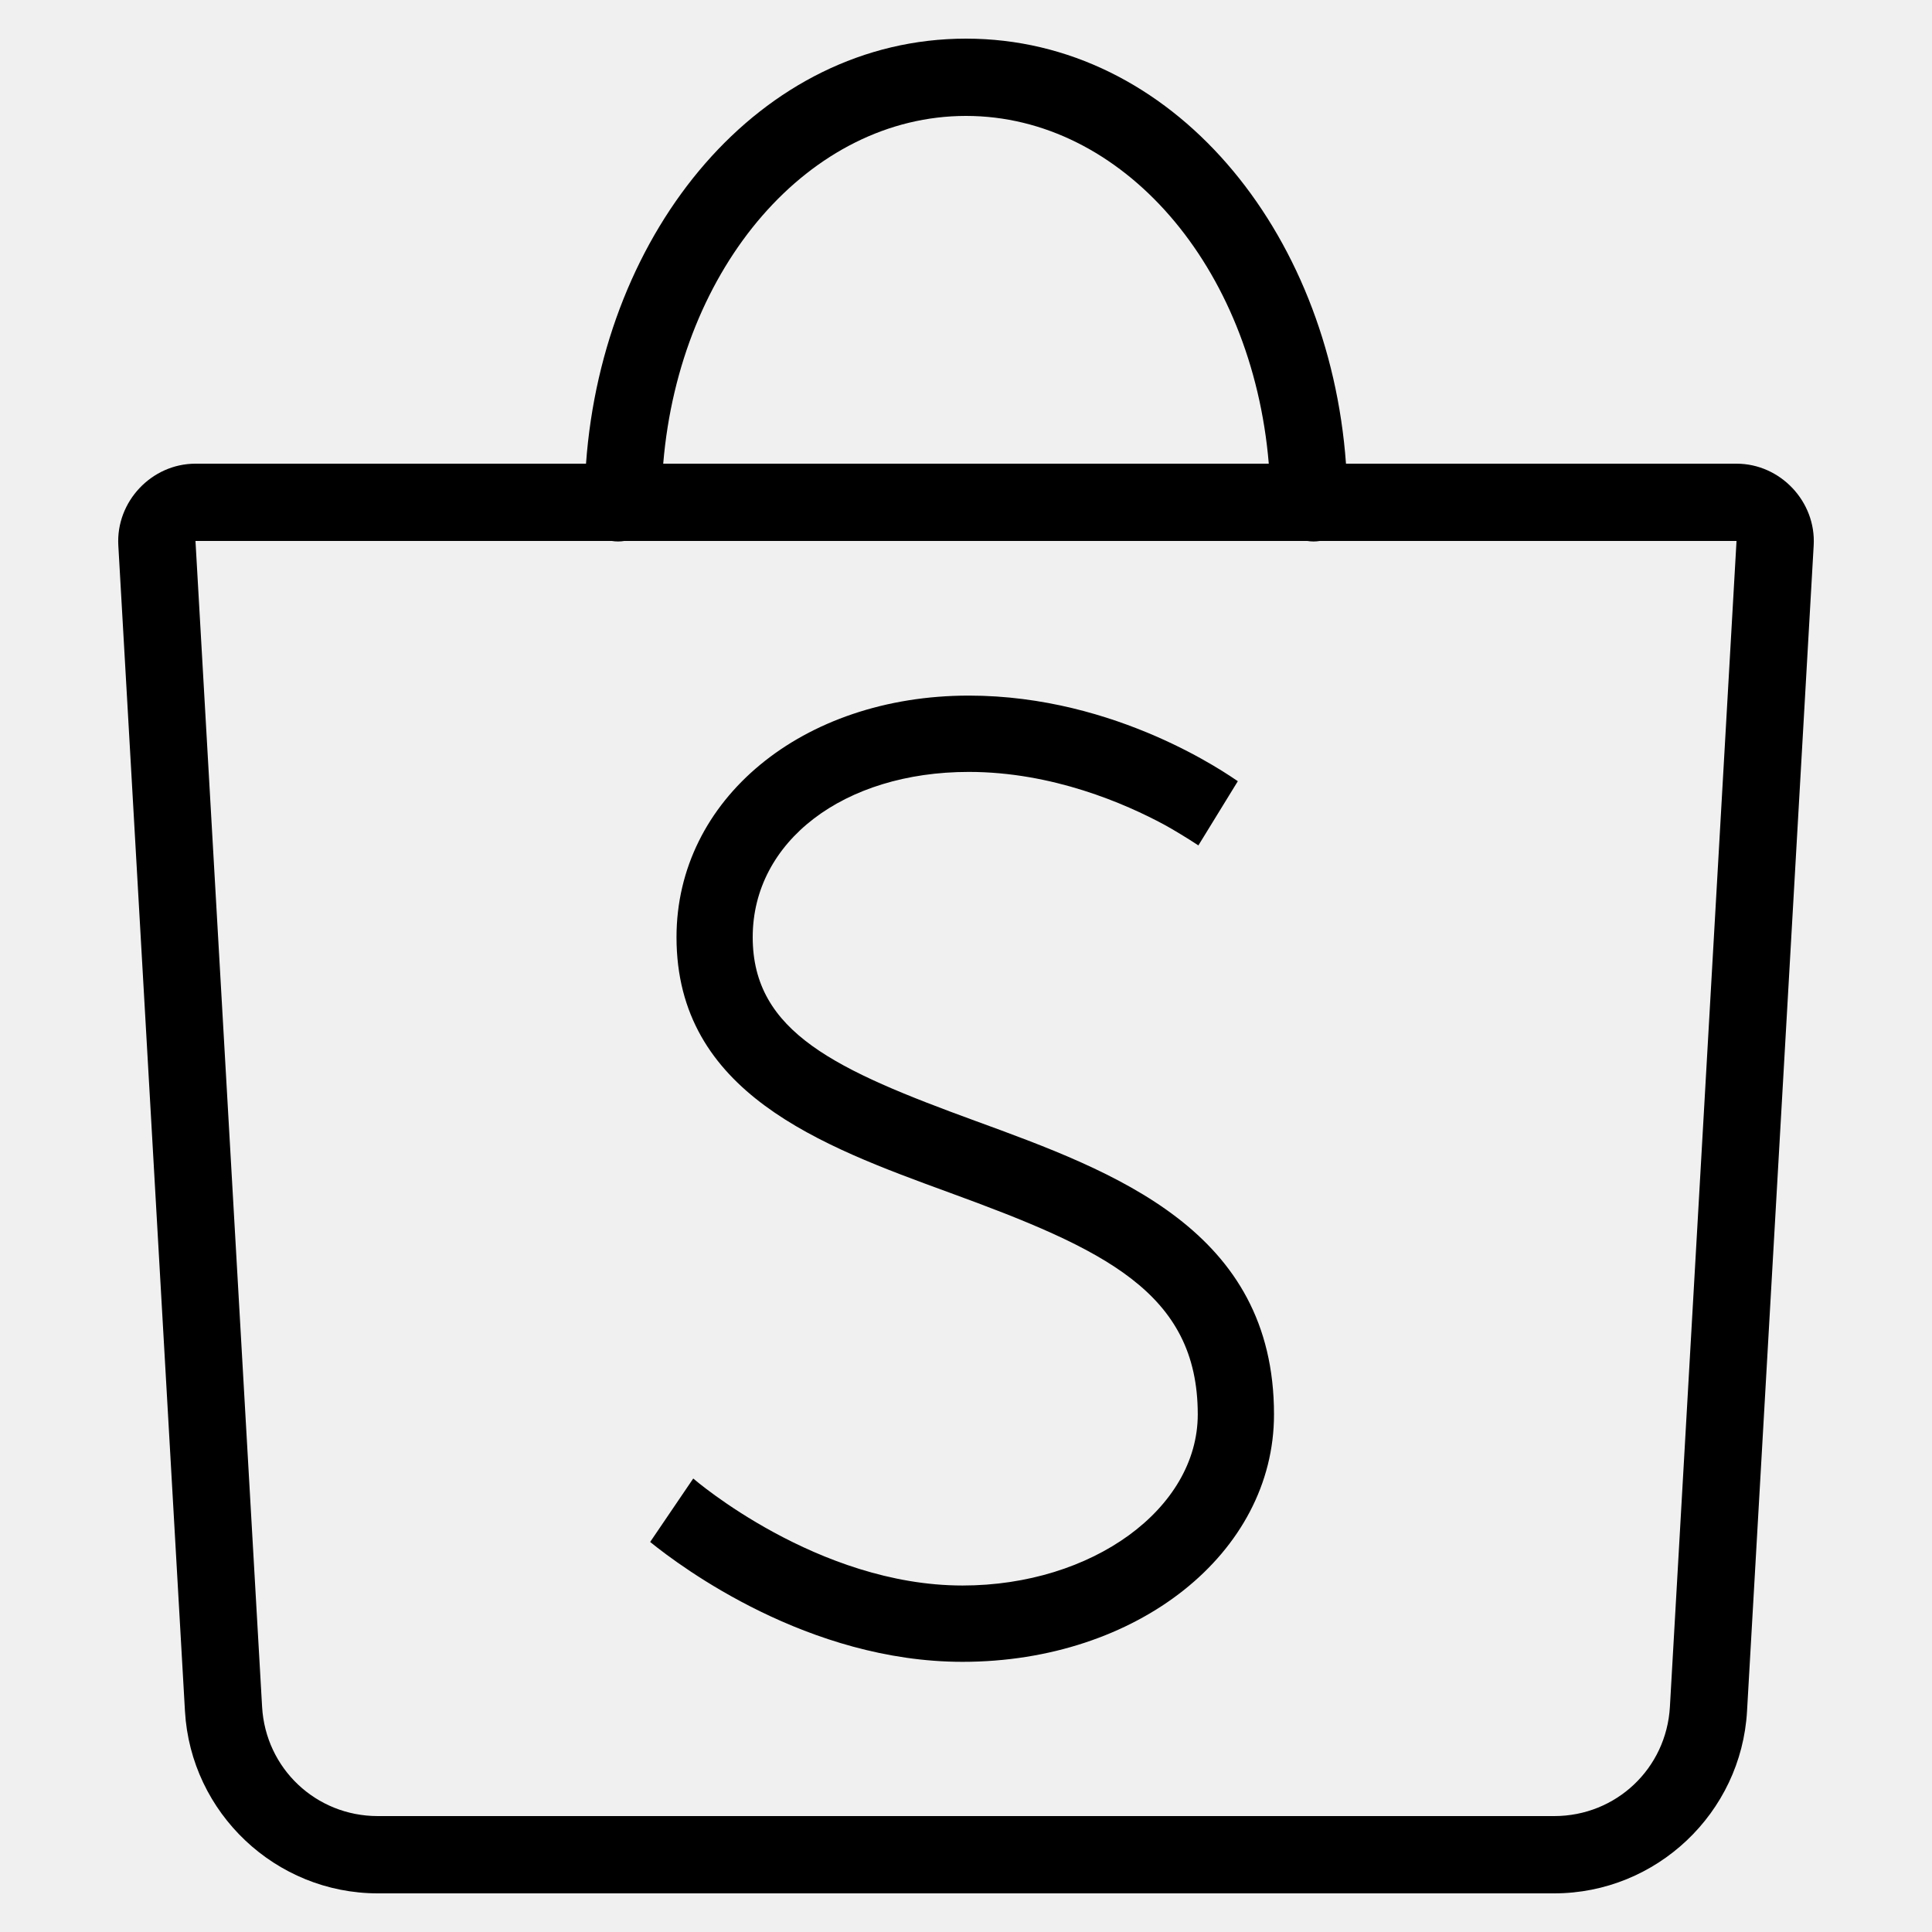
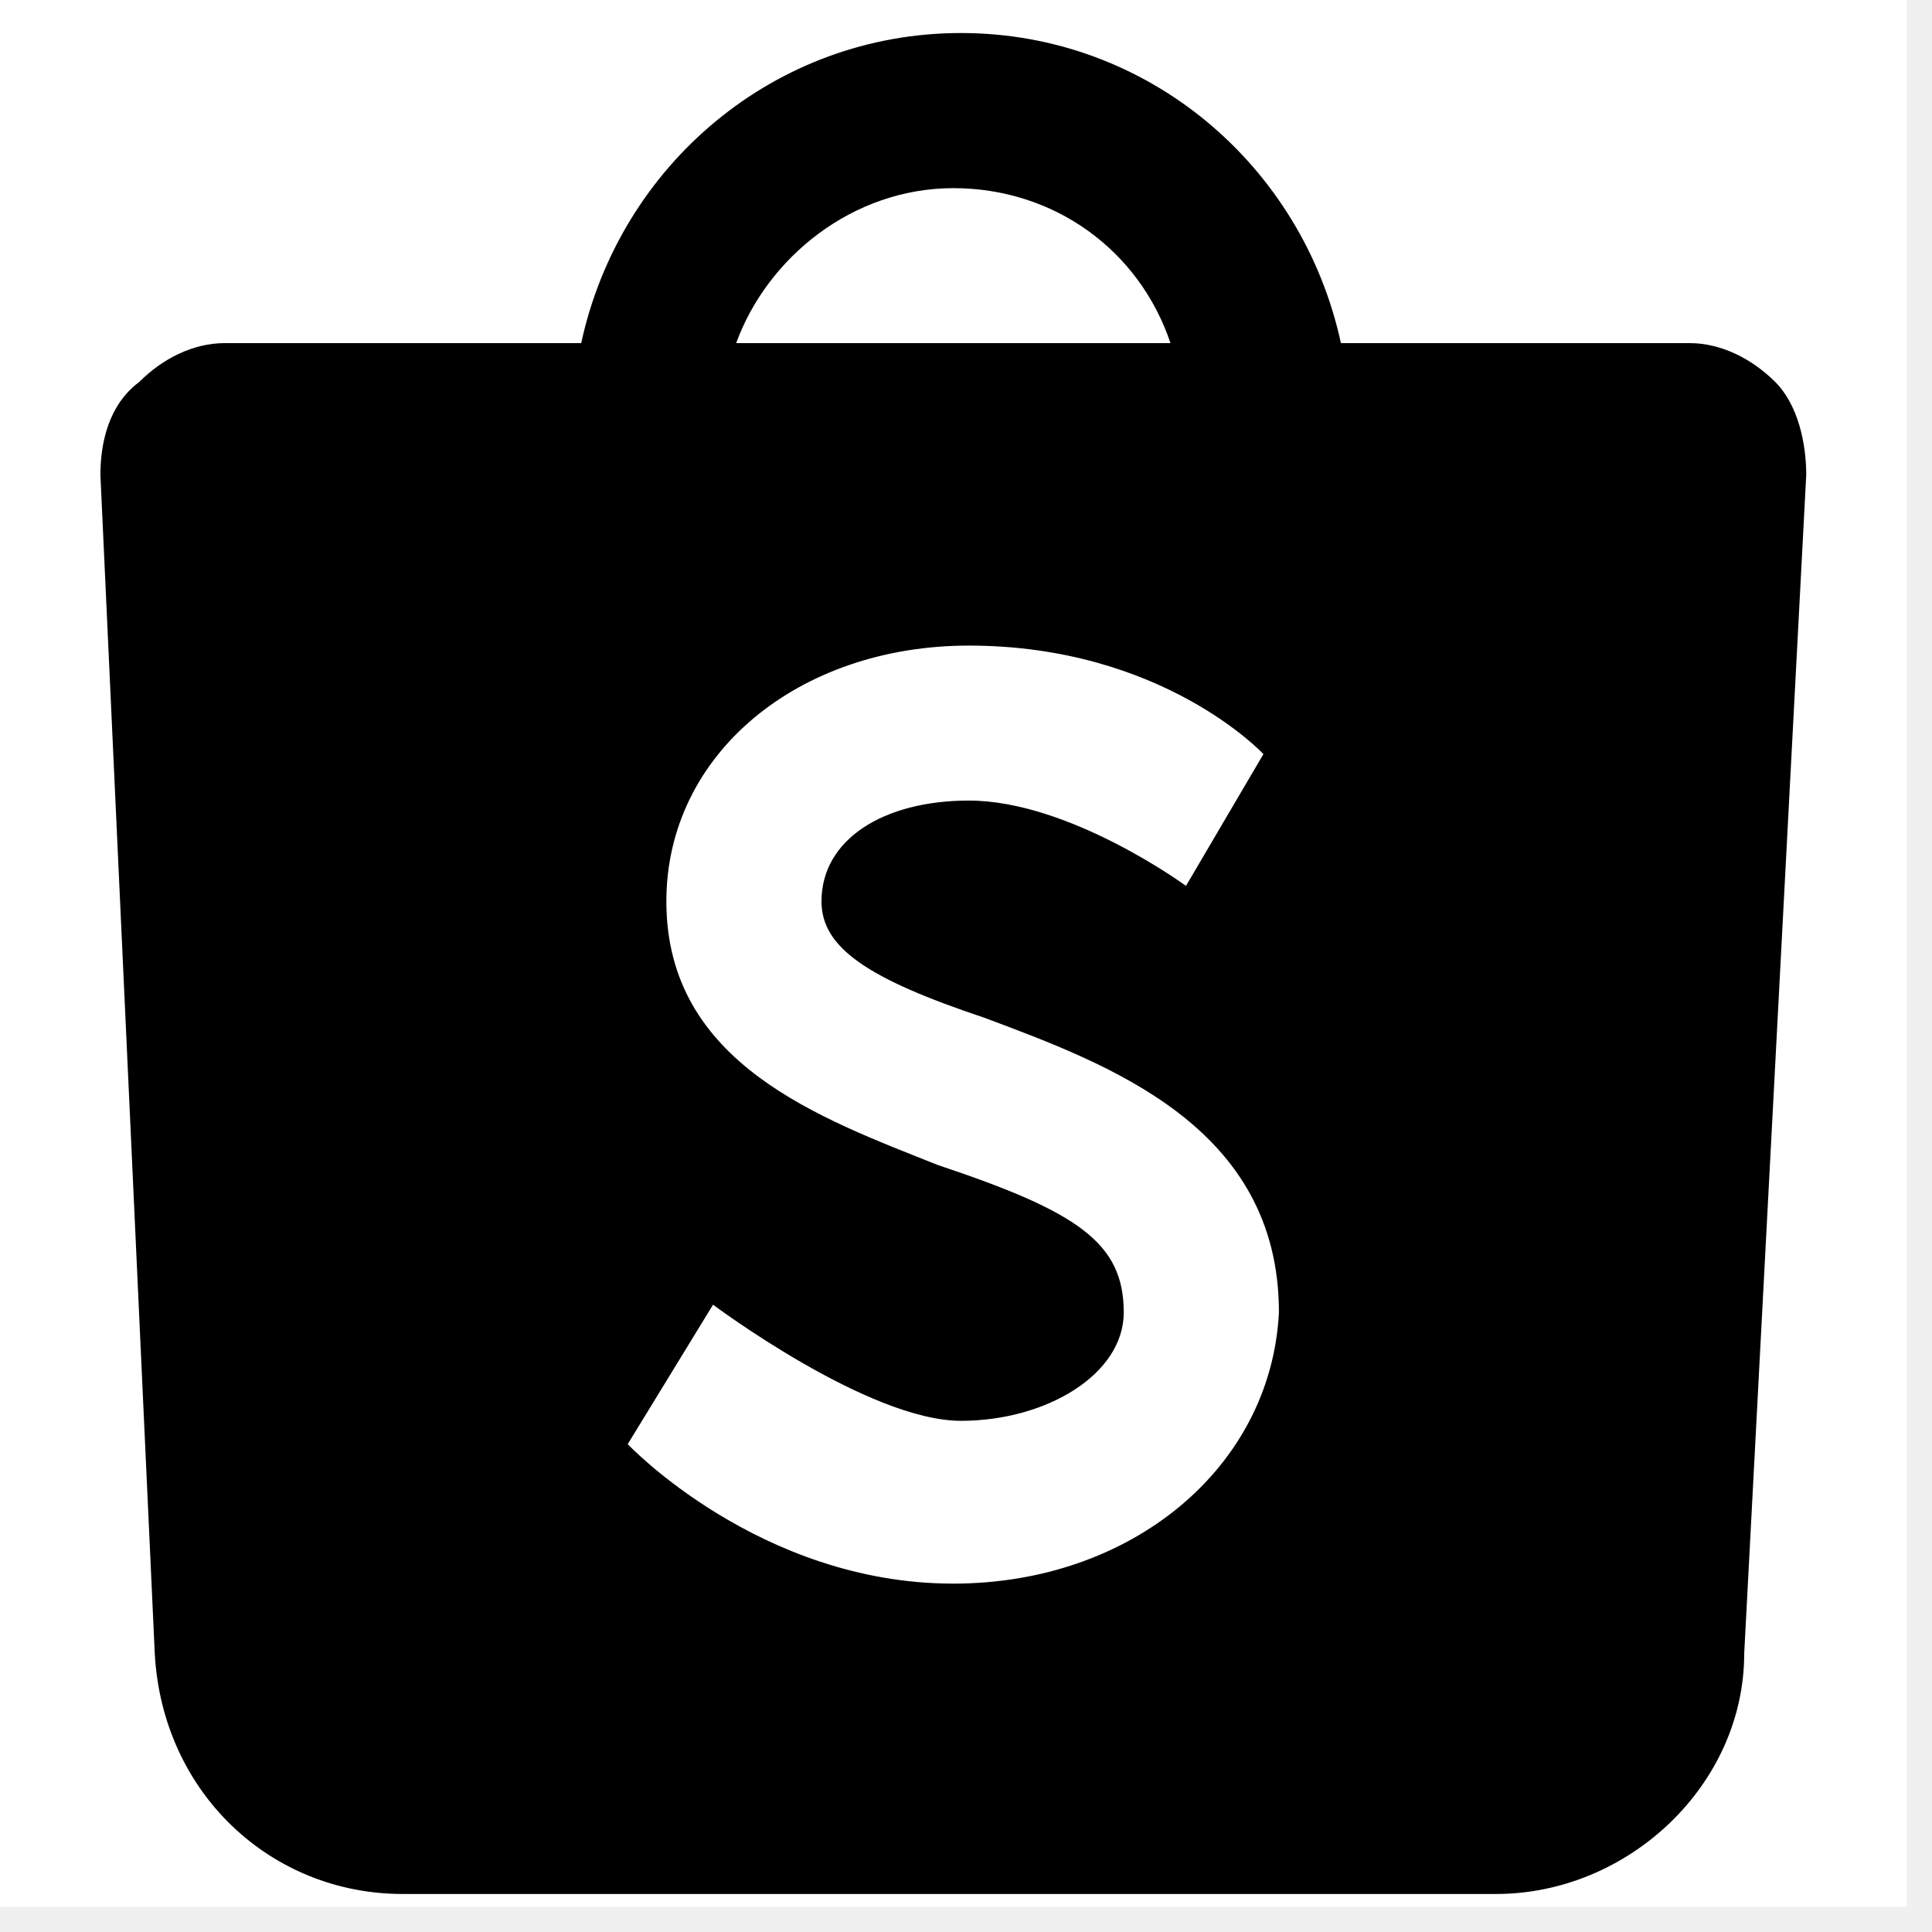
- <svg xmlns="http://www.w3.org/2000/svg" viewBox="0 0 50 50" width="50px" height="50px">
-   <path d="M 25 1 C 19.673 1 15.604 5.953 15.166 12 L 5.059 12 C 3.924 12 2.999 12.981 3.062 14.113 L 4.787 44.285 C 4.937 46.922 7.137 49 9.777 49 L 40.223 49 C 42.864 49 45.063 46.922 45.213 44.285 L 46.938 14.115 C 47.003 12.982 46.076 12 44.941 12 L 34.834 12 C 34.396 5.953 30.327 1 25 1 z M 25 3 C 29.037 3 32.409 6.887 32.836 12 L 17.164 12 C 17.591 6.887 20.963 3 25 3 z M 5.059 14 L 15.832 14 A 1 1 0 0 0 16.158 14 L 33.832 14 A 1 1 0 0 0 34.158 14 L 44.941 14 L 43.217 44.172 C 43.126 45.769 41.823 47 40.223 47 L 9.777 47 C 8.178 47 6.874 45.769 6.783 44.172 L 5.059 14.002 L 5.059 14 z M 25.074 18.002 C 20.76 18.002 17.508 20.69 17.508 24.254 C 17.508 28.284 21.256 29.653 24.562 30.861 C 28.567 32.324 30.998 33.442 30.998 36.604 C 30.998 39.046 28.267 41.033 24.91 41.033 C 21.155 41.033 17.973 38.292 17.941 38.264 L 16.826 39.906 C 17.638 40.564 20.921 43.008 24.91 43.008 C 29.43 43.008 32.973 40.195 32.971 36.604 C 32.971 31.834 28.864 30.331 25.24 29.008 C 21.657 27.697 19.48 26.725 19.48 24.254 C 19.48 21.776 21.833 19.977 25.074 19.977 C 27.235 19.977 29.116 20.795 30.137 21.346 C 30.309 21.438 30.762 21.71 31.014 21.879 L 32.035 20.217 C 31.801 20.065 28.921 18.002 25.074 18.002 z" />
+ <svg xmlns="http://www.w3.org/2000/svg" width="50" zoomAndPan="magnify" viewBox="0 0 37.5 37.5" height="50" preserveAspectRatio="xMidYMid meet" version="1.0">
+   <defs>
+     <clipPath id="481a4257b1">
+       <path d="M 0 0 L 37.008 0 L 37.008 37.008 L 0 37.008 Z M 0 0 " clip-rule="nonzero" />
+     </clipPath>
+   </defs>
+   <g clip-path="url(#481a4257b1)">
+     <path fill="#ffffff" d="M 0 0 L 37.008 0 L 37.008 37.008 L 0 37.008 Z M 0 0 " fill-opacity="1" fill-rule="nonzero" />
+     <path fill="#ffffff" d="M 0 0 L 37.008 0 L 37.008 37.008 L 0 37.008 Z M 0 0 " fill-opacity="1" fill-rule="nonzero" />
+   </g>
+   <path fill="#000000" d="M 34.457 7.414 C 34.004 6.961 33.402 6.66 32.801 6.66 L 26.027 6.66 C 25.277 3.199 22.266 0.641 18.652 0.641 C 15.043 0.641 12.031 3.199 11.281 6.66 L 4.355 6.66 C 3.754 6.66 3.152 6.961 2.703 7.414 C 2.098 7.863 1.949 8.617 1.949 9.219 L 3.004 32.094 C 3.152 34.805 5.262 36.762 7.816 36.762 L 29.039 36.762 C 31.598 36.762 33.855 34.652 33.855 32.094 L 35.059 9.219 C 35.059 8.617 34.906 7.863 34.457 7.414 Z M 18.504 3.652 C 20.461 3.652 22.113 4.855 22.719 6.66 L 14.289 6.66 C 14.891 5.004 16.547 3.652 18.504 3.652 Z M 18.504 30.738 C 14.742 30.738 12.184 28.031 12.184 28.031 L 13.84 25.324 C 13.84 25.324 16.848 27.578 18.652 27.578 C 20.309 27.578 21.812 26.676 21.812 25.473 C 21.812 24.117 20.91 23.516 18.203 22.613 C 15.945 21.711 12.934 20.656 12.934 17.496 C 12.934 14.637 15.492 12.531 18.805 12.531 C 22.566 12.531 24.523 14.637 24.523 14.637 L 23.02 17.195 C 23.02 17.195 20.762 15.539 18.805 15.539 C 17.148 15.539 15.945 16.293 15.945 17.496 C 15.945 18.398 16.848 19 19.105 19.754 C 21.512 20.656 24.824 21.859 24.824 25.473 C 24.672 28.484 21.965 30.738 18.504 30.738 Z M 18.504 30.738 " fill-opacity="1" fill-rule="nonzero" />
</svg>
